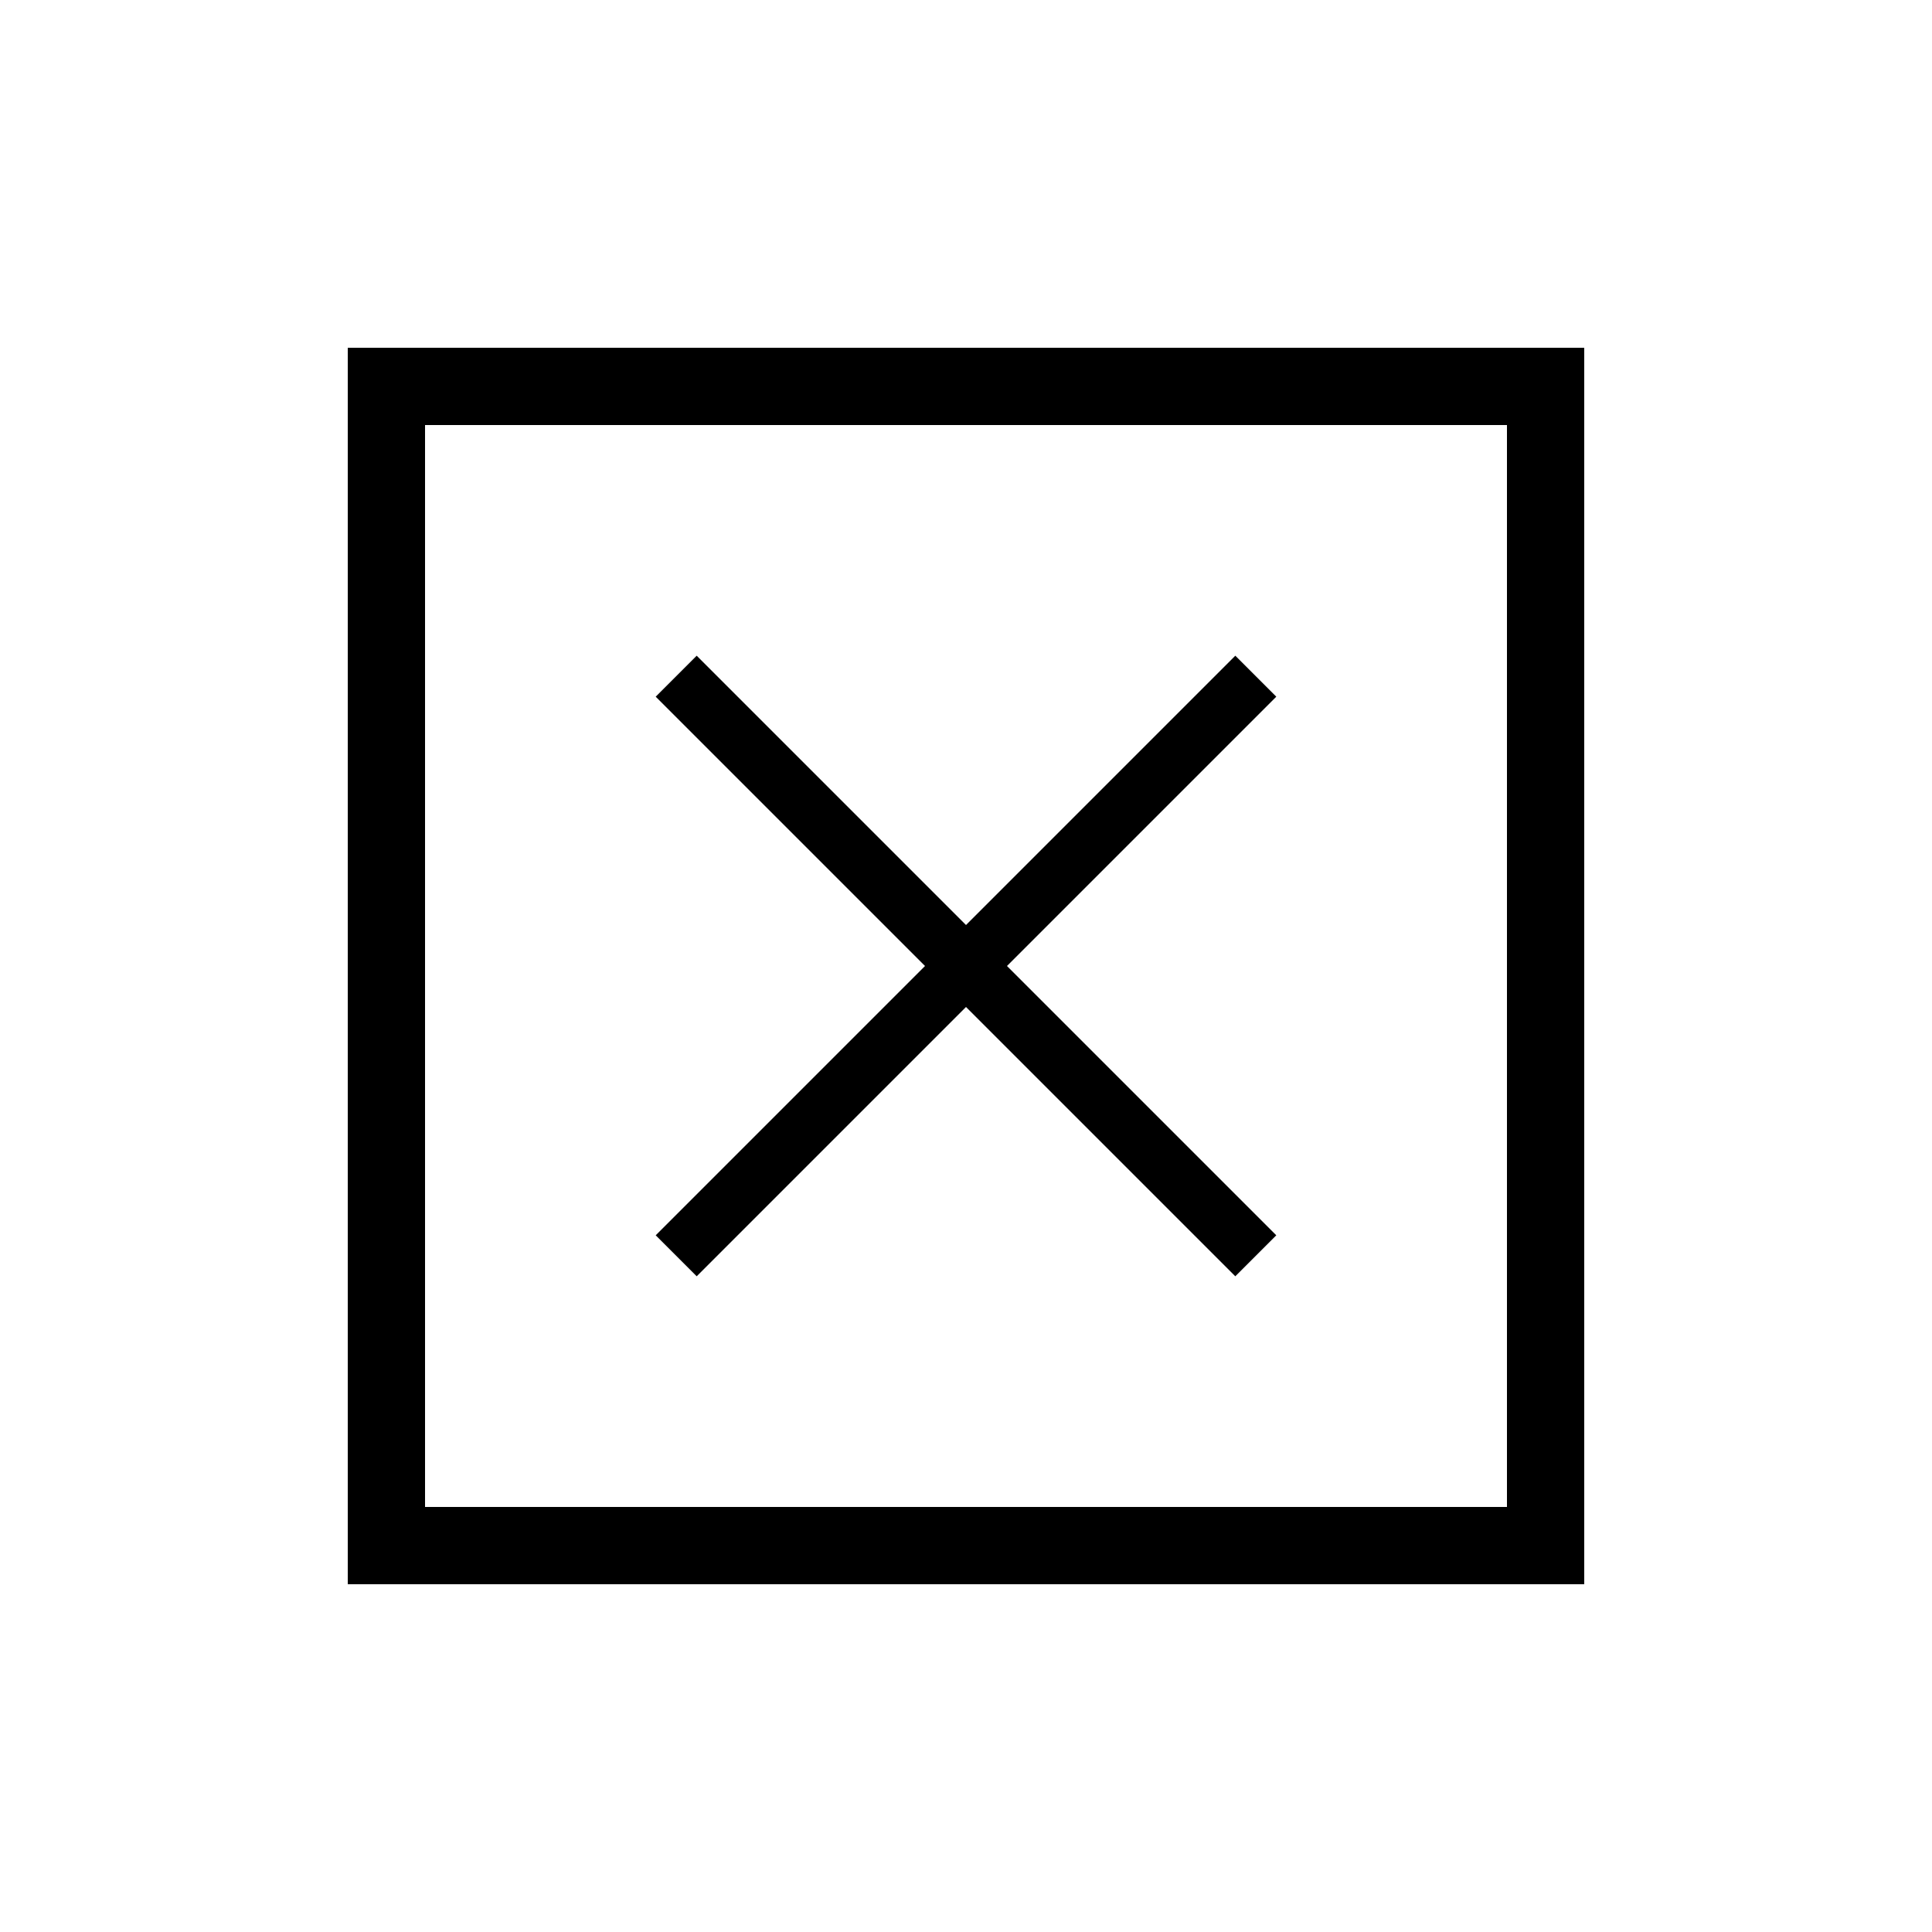
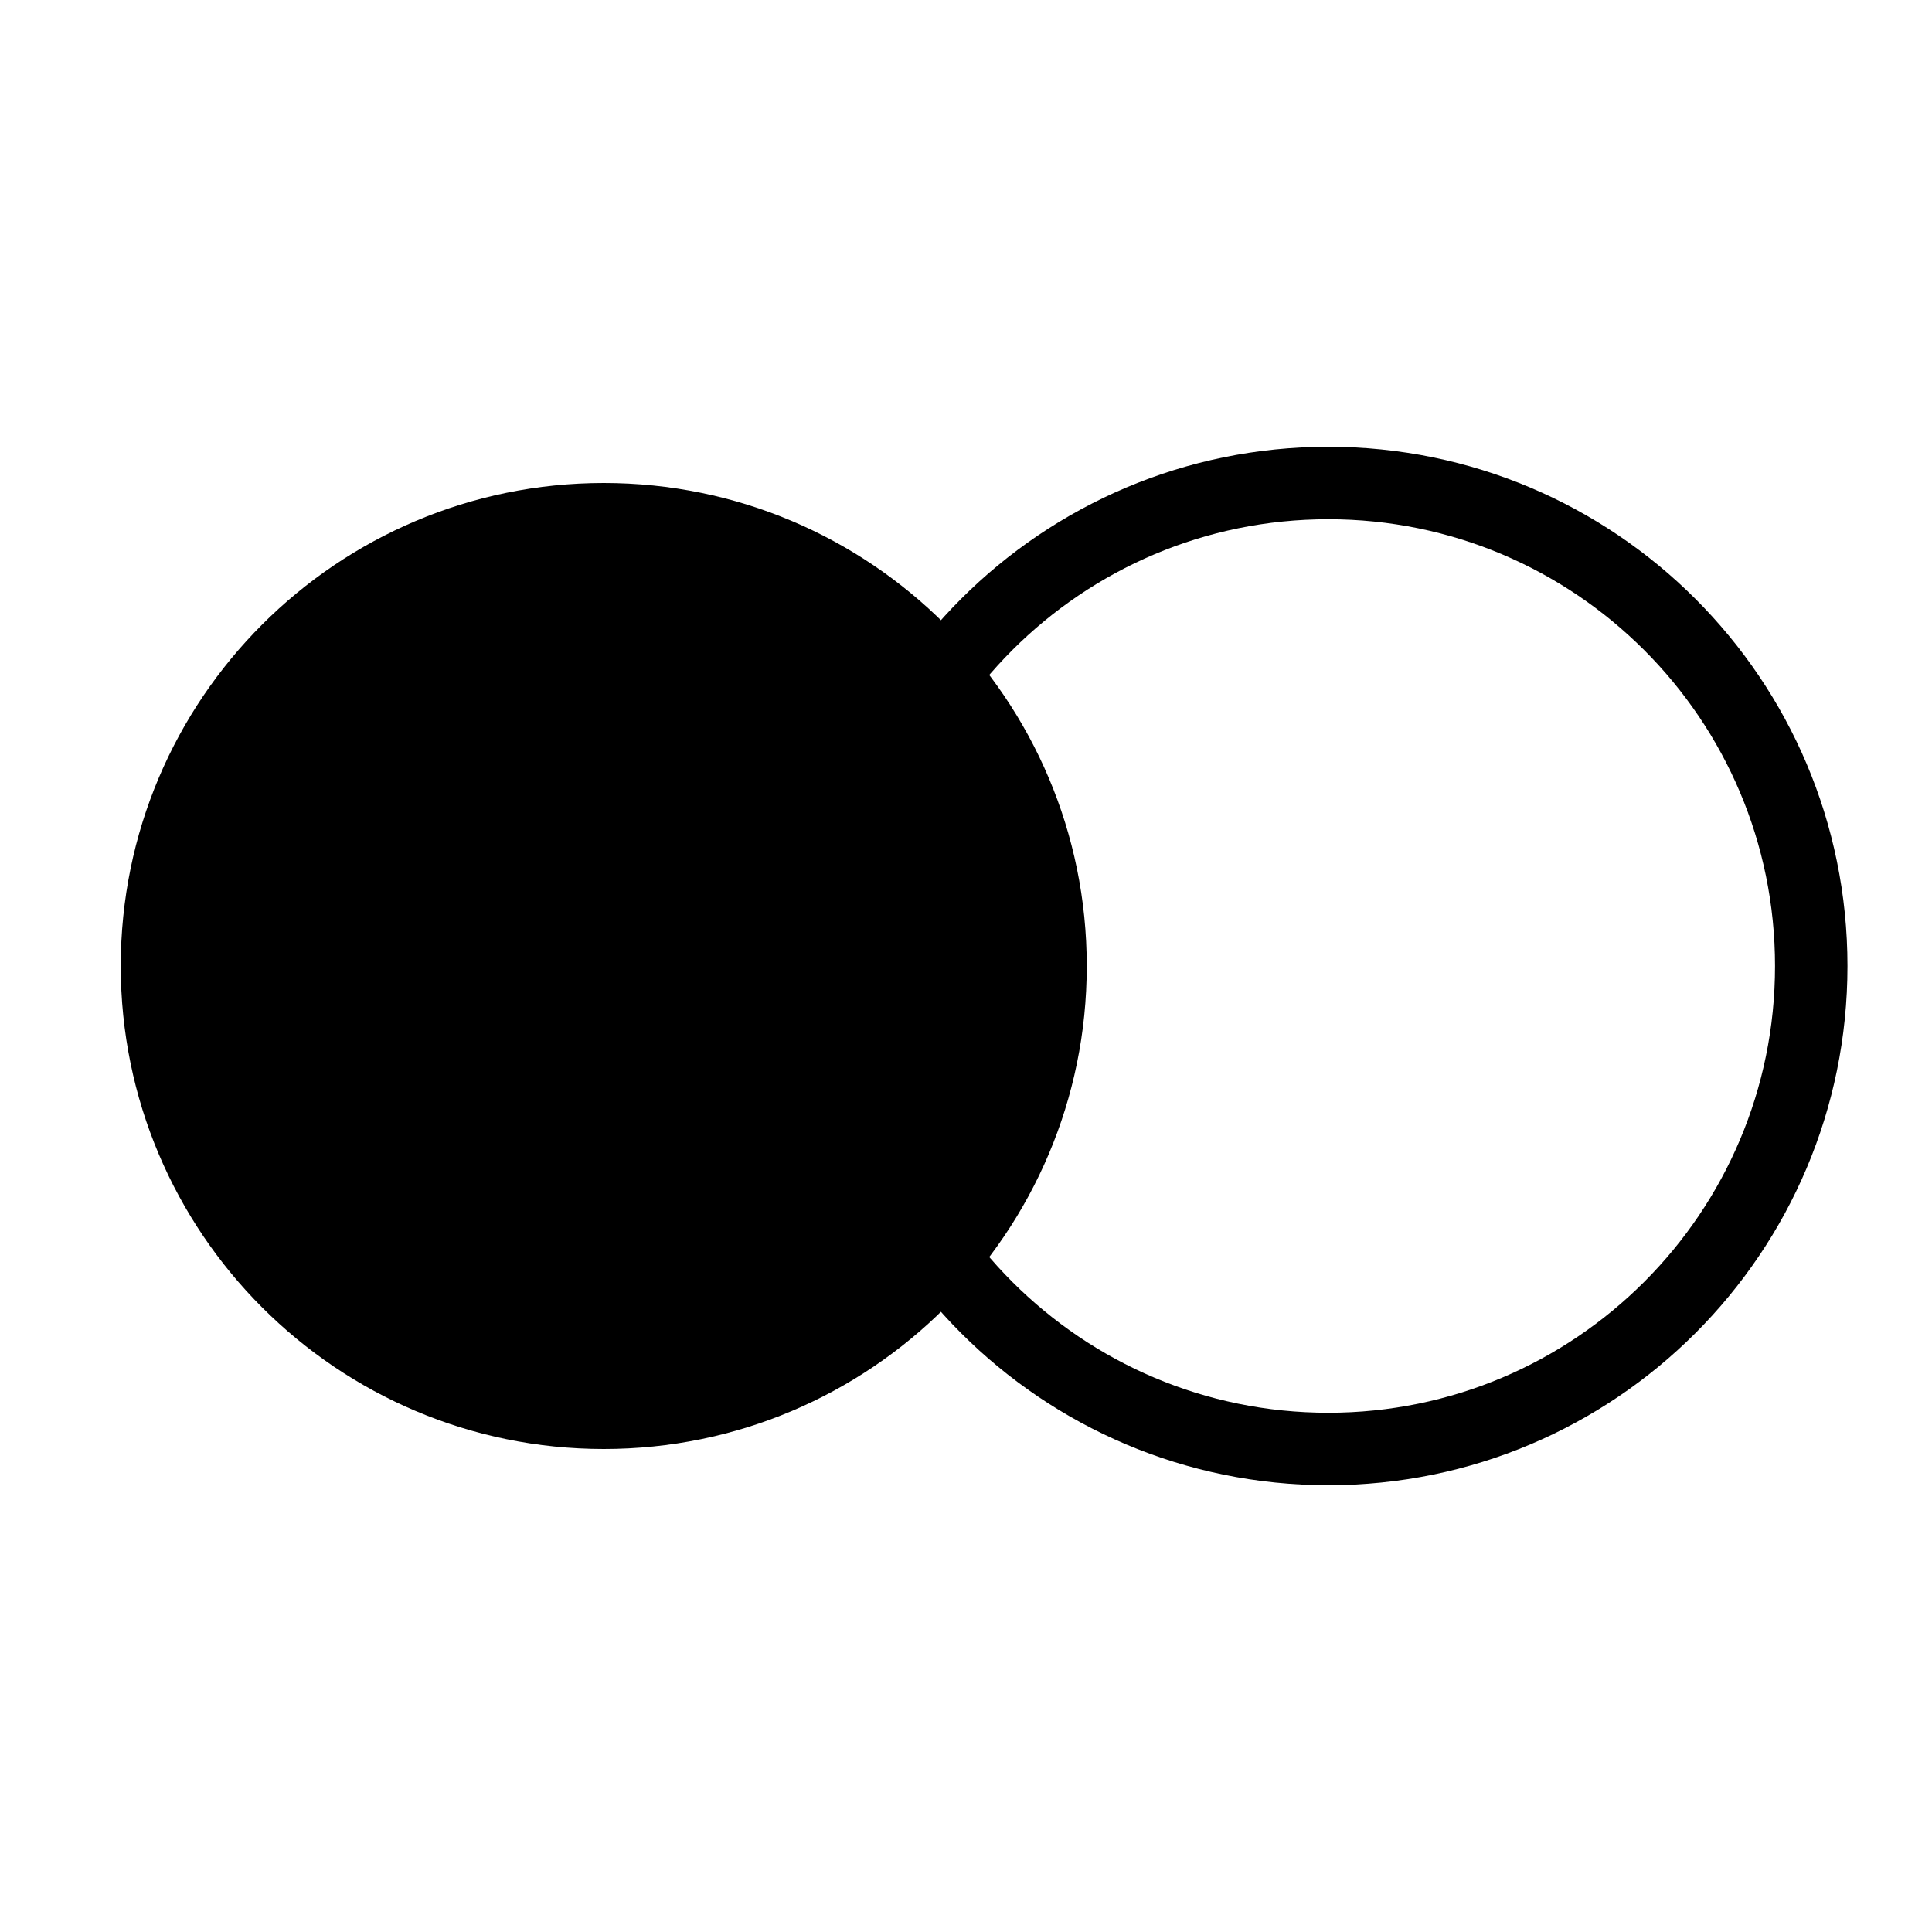
- <svg xmlns="http://www.w3.org/2000/svg" viewBox="0 0 100 100" width="100" height="100">
-   <rect x="20" y="20" width="60" height="60" fill="none" stroke="currentColor" stroke-width="4" />
-   <line x1="35" y1="35" x2="65" y2="65" stroke="currentColor" stroke-width="3" />
-   <line x1="65" y1="35" x2="35" y2="65" stroke="currentColor" stroke-width="3" />
+ <svg xmlns="http://www.w3.org/2000/svg" width="80" height="80" viewBox="0 0 80 80">
+   <circle cx="25" cy="40" r="20" fill="black" />
+   <circle cx="55" cy="40" r="20" fill="none" stroke="black" stroke-width="3" />
</svg>
